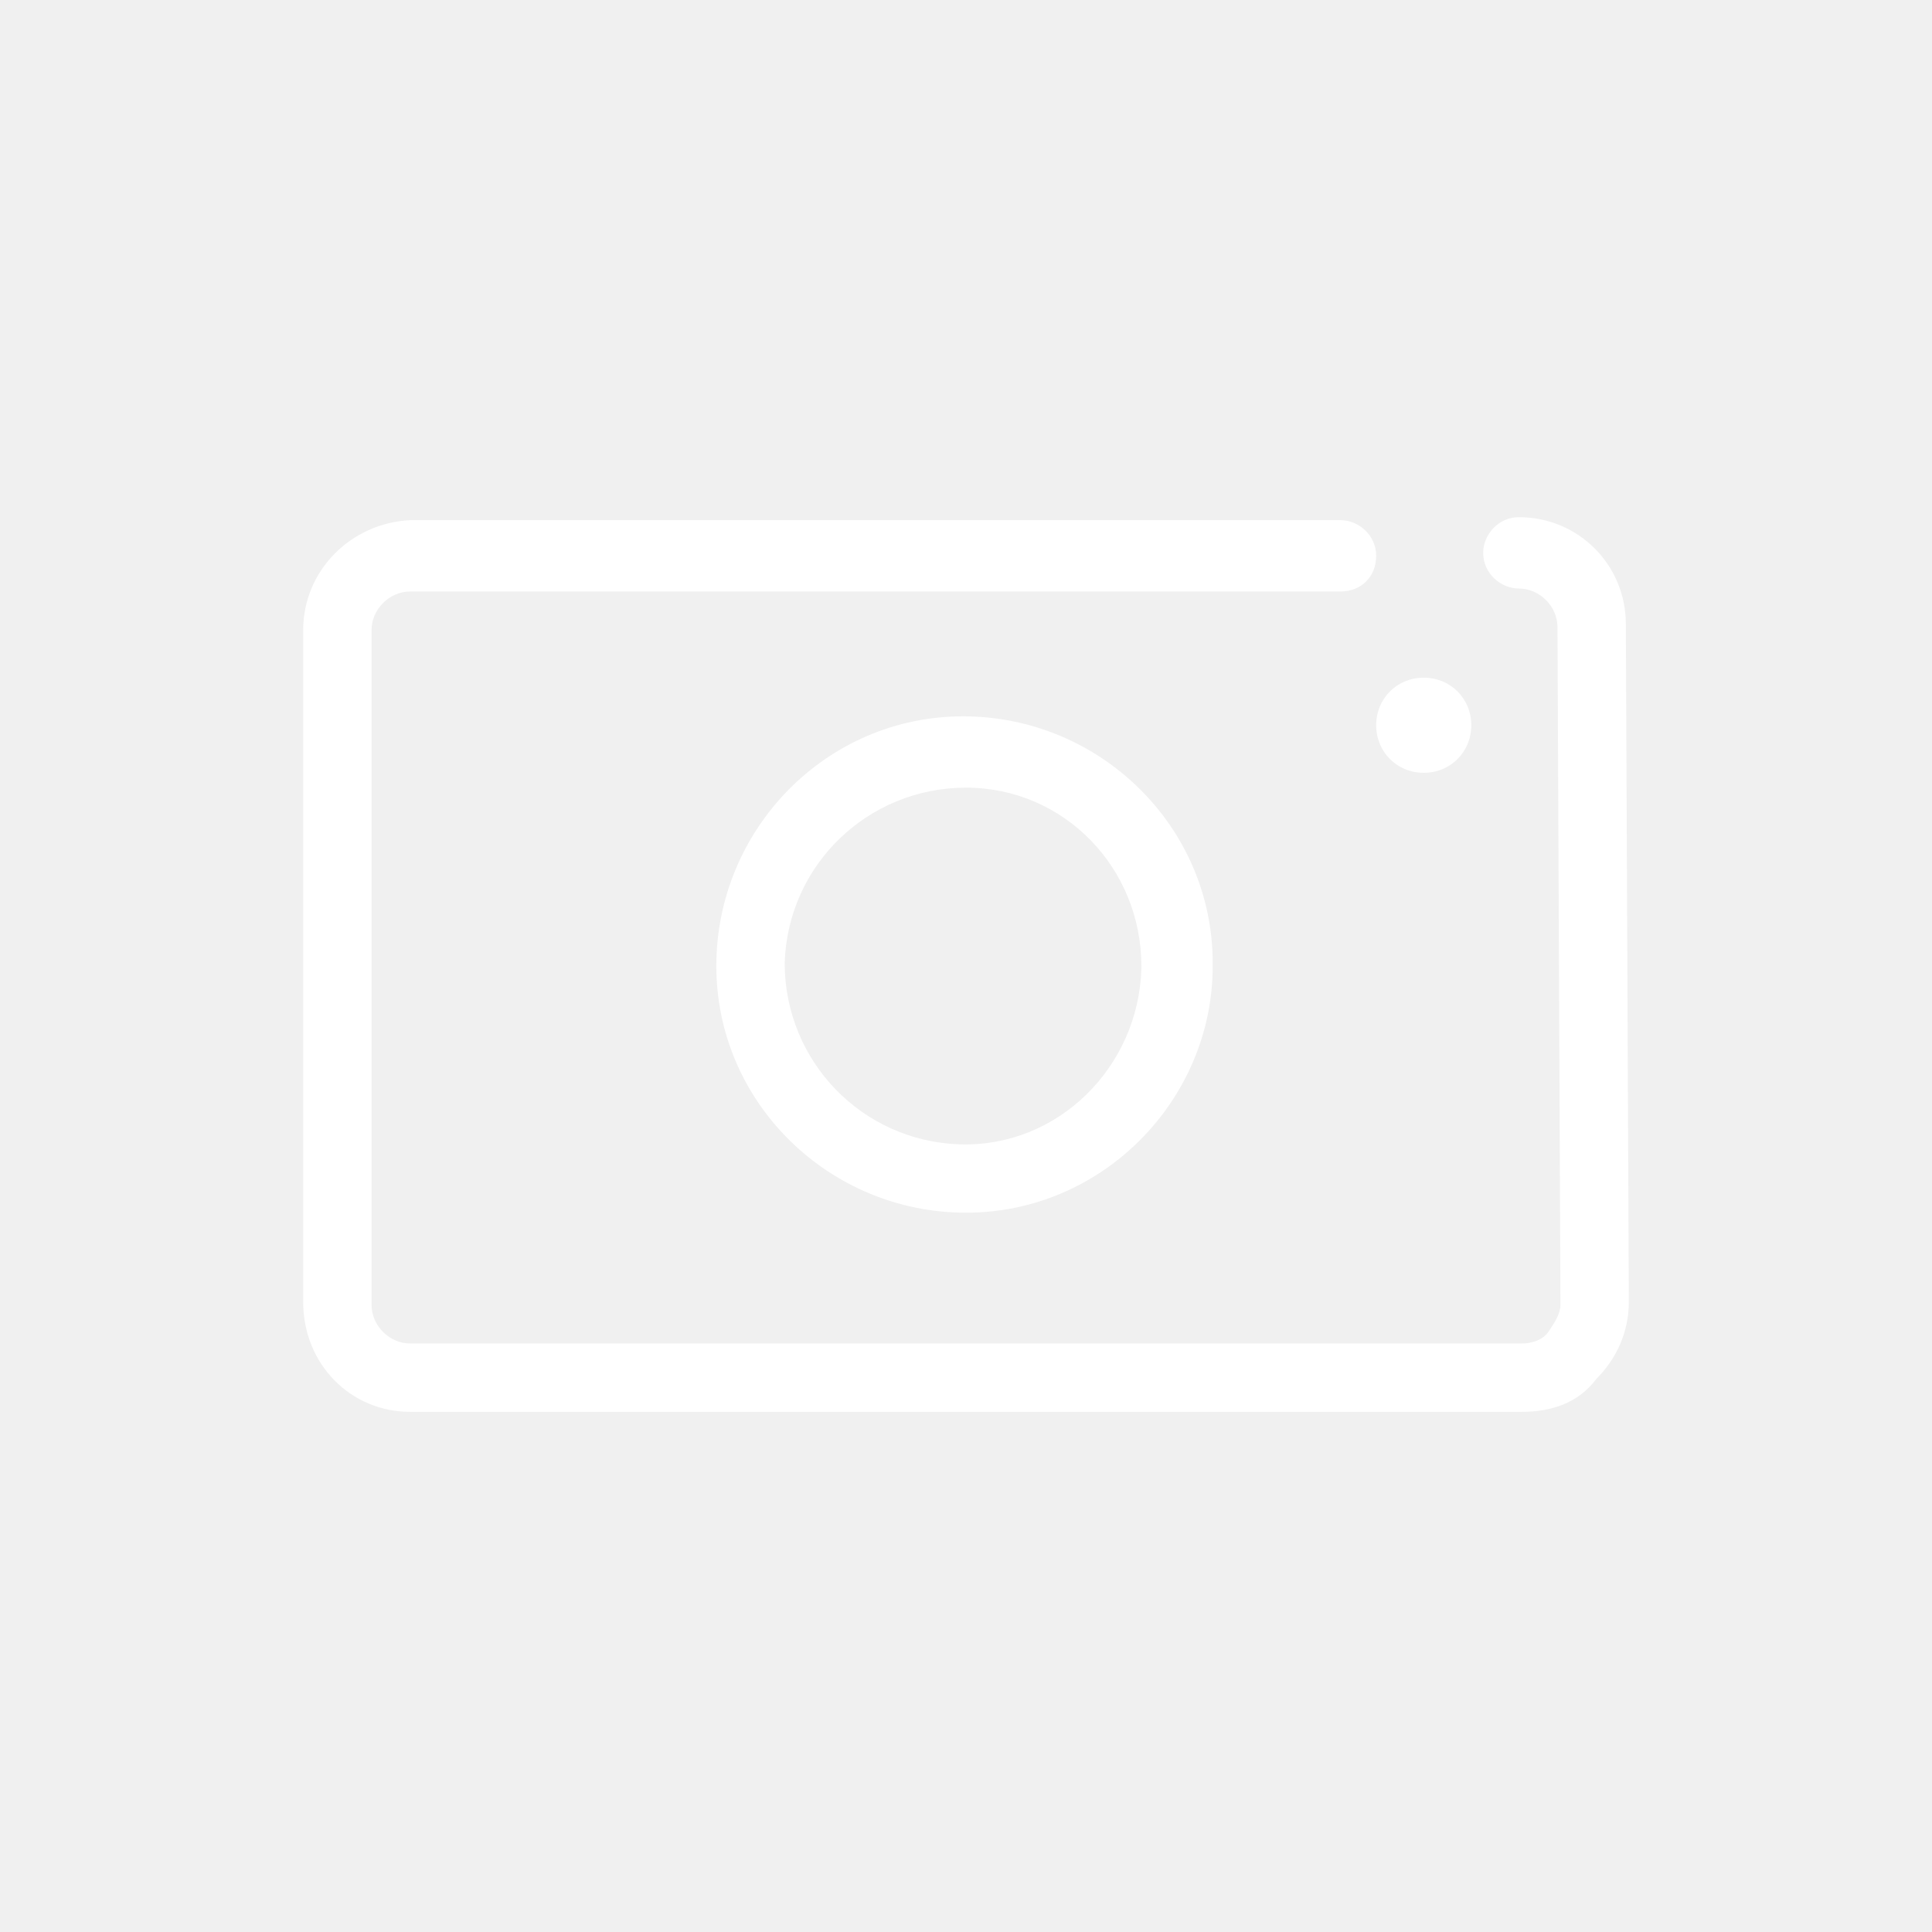
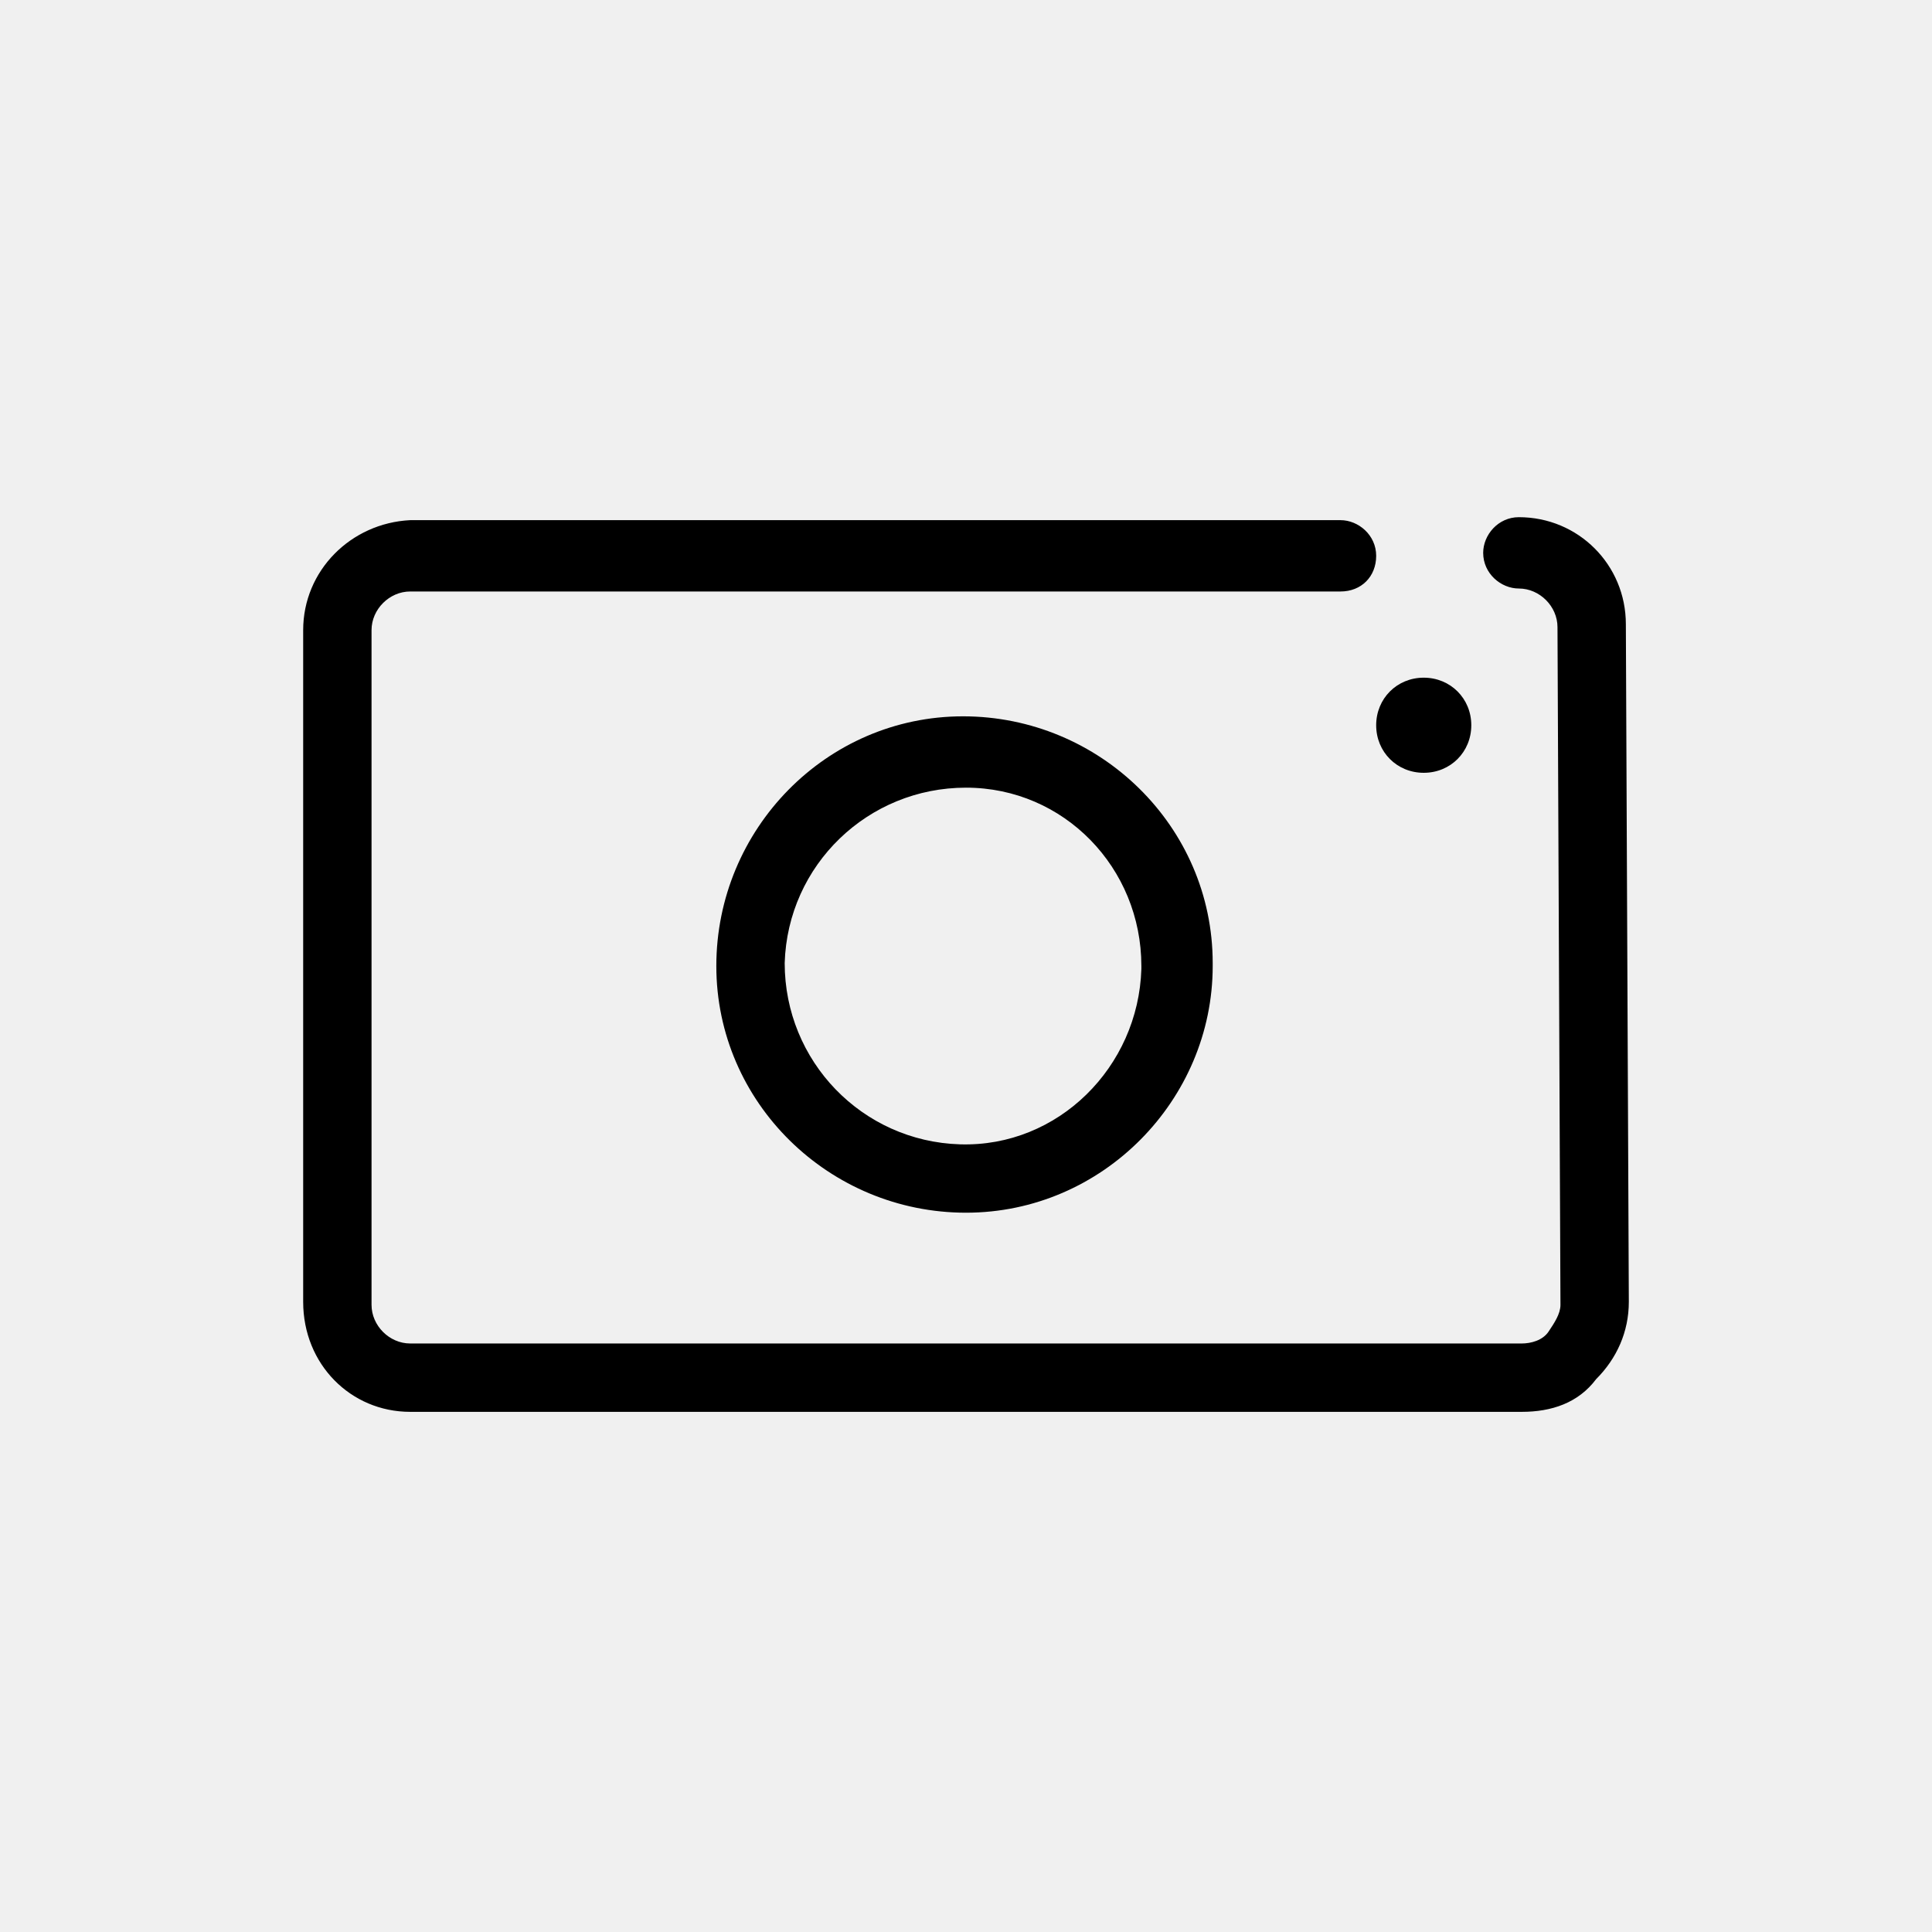
- <svg xmlns="http://www.w3.org/2000/svg" width="65" height="65" version="1.1" id="Calque_1" x="0px" y="0px" viewBox="0 0 65 65" style="enable-background:new 0 0 65 65;" xml:space="preserve">
+ <svg xmlns="http://www.w3.org/2000/svg" width="65" height="65" version="1.1" x="0px" y="0px" viewBox="0 0 65 65" style="enable-background:new 0 0 65 65;" xml:space="preserve">
  <g transform="translate(0 0)">
-     <path style="fill:#FFFFFF;" d="M32.5,40.8c-4.6,0-8.4-3.7-8.4-8.3c0-4.6,3.7-8.4,8.3-8.4s8.4,3.7,8.4,8.3c0,0,0,0.1,0,0.1   C40.8,37,37.1,40.8,32.5,40.8z M32.5,26.5c-3.3,0-6,2.6-6.1,5.9c0,3.3,2.6,6,5.9,6.1s6-2.6,6.1-5.9c0,0,0-0.1,0-0.1   C38.4,29.2,35.8,26.5,32.5,26.5z" />
-     <path style="fill:#FFFFFF;" d="M51.2,47.5H13.8c-2,0-3.6-1.6-3.6-3.7V21.2c0-2,1.6-3.6,3.6-3.7l31.3,0c0.6,0,1.2,0.5,1.2,1.2   s-0.5,1.2-1.2,1.2H13.8c-0.7,0-1.3,0.6-1.3,1.3v22.7c0,0.7,0.6,1.3,1.3,1.3c0,0,0,0,0,0h37.4c0.3,0,0.7-0.1,0.9-0.4   c0.2-0.3,0.4-0.6,0.4-0.9l-0.1-22.8c0-0.7-0.6-1.3-1.3-1.3c-0.6,0-1.2-0.5-1.2-1.2c0-0.6,0.5-1.2,1.2-1.2c2,0,3.6,1.6,3.6,3.6   l0.1,22.8c0,1-0.4,1.9-1.1,2.6C53.1,47.2,52.2,47.5,51.2,47.5L51.2,47.5z" />
-     <path style="fill:#FFFFFF;" d="M47.9,26c0.9,0,1.6-0.7,1.6-1.6s-0.7-1.6-1.6-1.6s-1.6,0.7-1.6,1.6c0,0,0,0,0,0C46.3,25.3,47,26,47.9,26" />
+     <path class="blankfill" d="M32.5,40.8c-4.6,0-8.4-3.7-8.4-8.3c0-4.6,3.7-8.4,8.3-8.4s8.4,3.7,8.4,8.3c0,0,0,0.1,0,0.1   C40.8,37,37.1,40.8,32.5,40.8z M32.5,26.5c-3.3,0-6,2.6-6.1,5.9c0,3.3,2.6,6,5.9,6.1s6-2.6,6.1-5.9c0,0,0-0.1,0-0.1   C38.4,29.2,35.8,26.5,32.5,26.5z" />
+     <path class="blankfill" d="M51.2,47.5H13.8c-2,0-3.6-1.6-3.6-3.7V21.2c0-2,1.6-3.6,3.6-3.7l31.3,0c0.6,0,1.2,0.5,1.2,1.2   s-0.5,1.2-1.2,1.2H13.8c-0.7,0-1.3,0.6-1.3,1.3v22.7c0,0.7,0.6,1.3,1.3,1.3c0,0,0,0,0,0h37.4c0.3,0,0.7-0.1,0.9-0.4   c0.2-0.3,0.4-0.6,0.4-0.9l-0.1-22.8c0-0.7-0.6-1.3-1.3-1.3c-0.6,0-1.2-0.5-1.2-1.2c0-0.6,0.5-1.2,1.2-1.2c2,0,3.6,1.6,3.6,3.6   l0.1,22.8c0,1-0.4,1.9-1.1,2.6C53.1,47.2,52.2,47.5,51.2,47.5L51.2,47.5z" />
+     <path class="blankfill" d="M47.9,26c0.9,0,1.6-0.7,1.6-1.6s-0.7-1.6-1.6-1.6s-1.6,0.7-1.6,1.6c0,0,0,0,0,0C46.3,25.3,47,26,47.9,26" />
  </g>
</svg>
